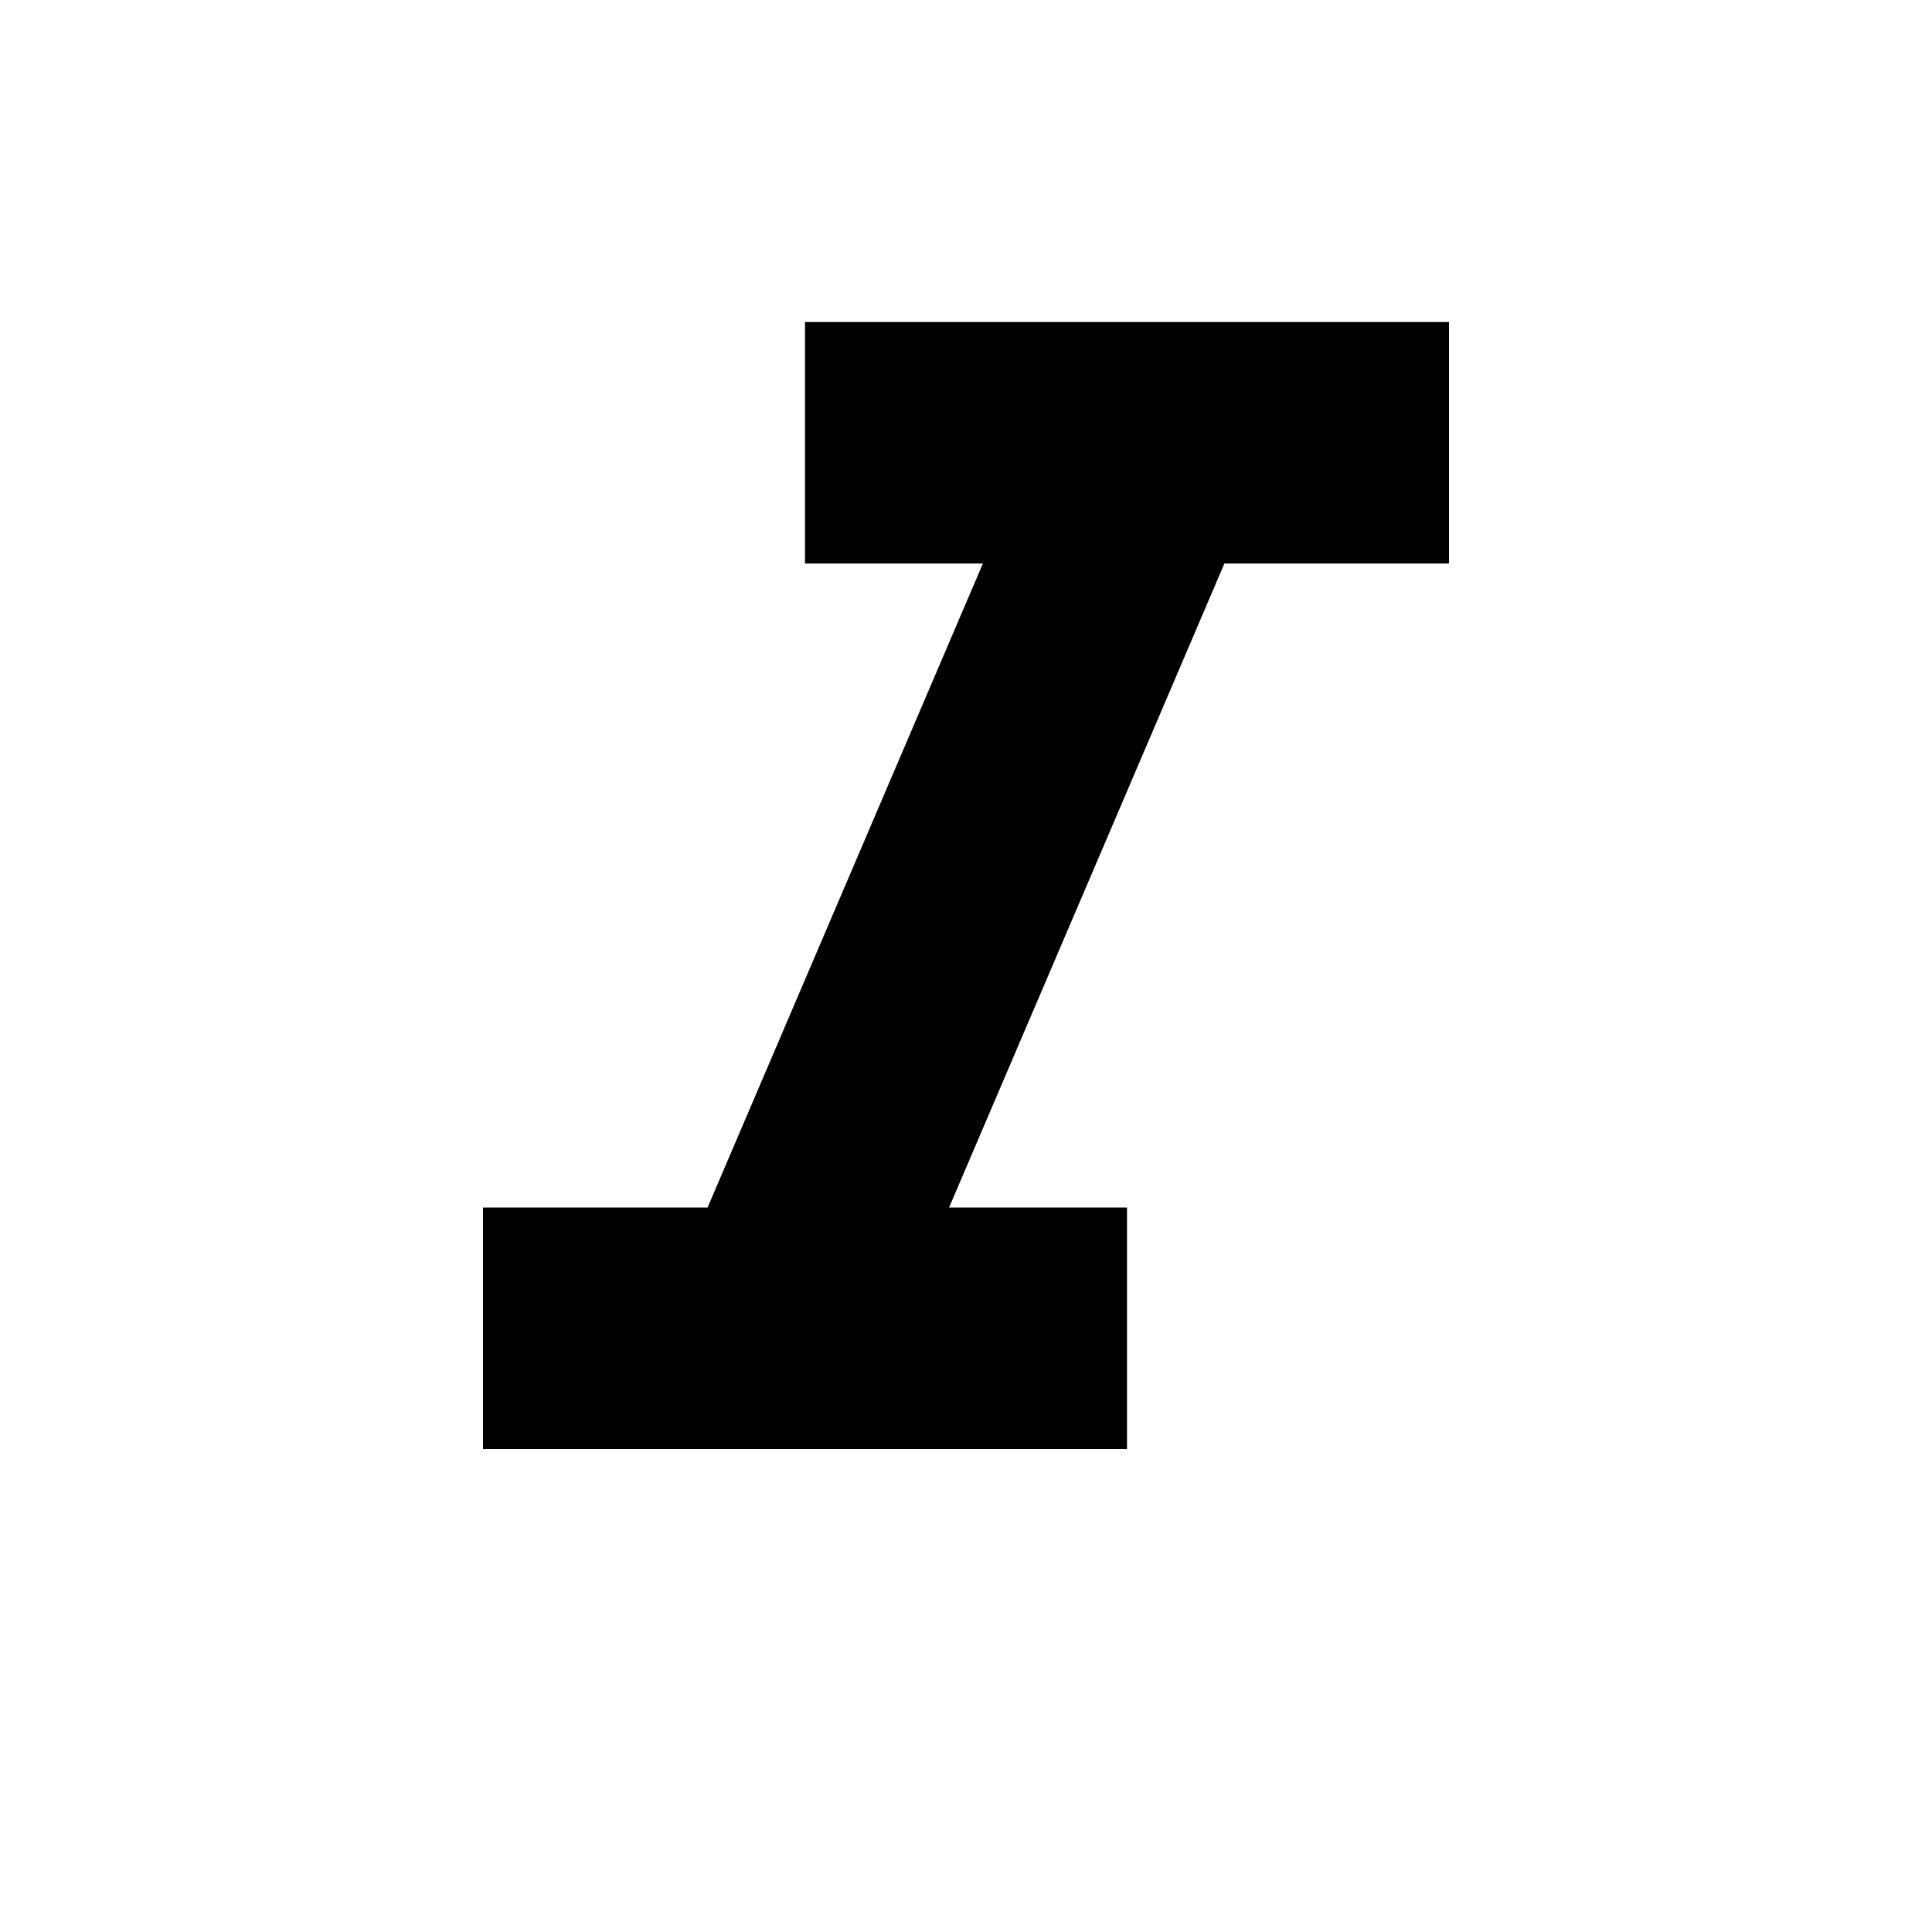
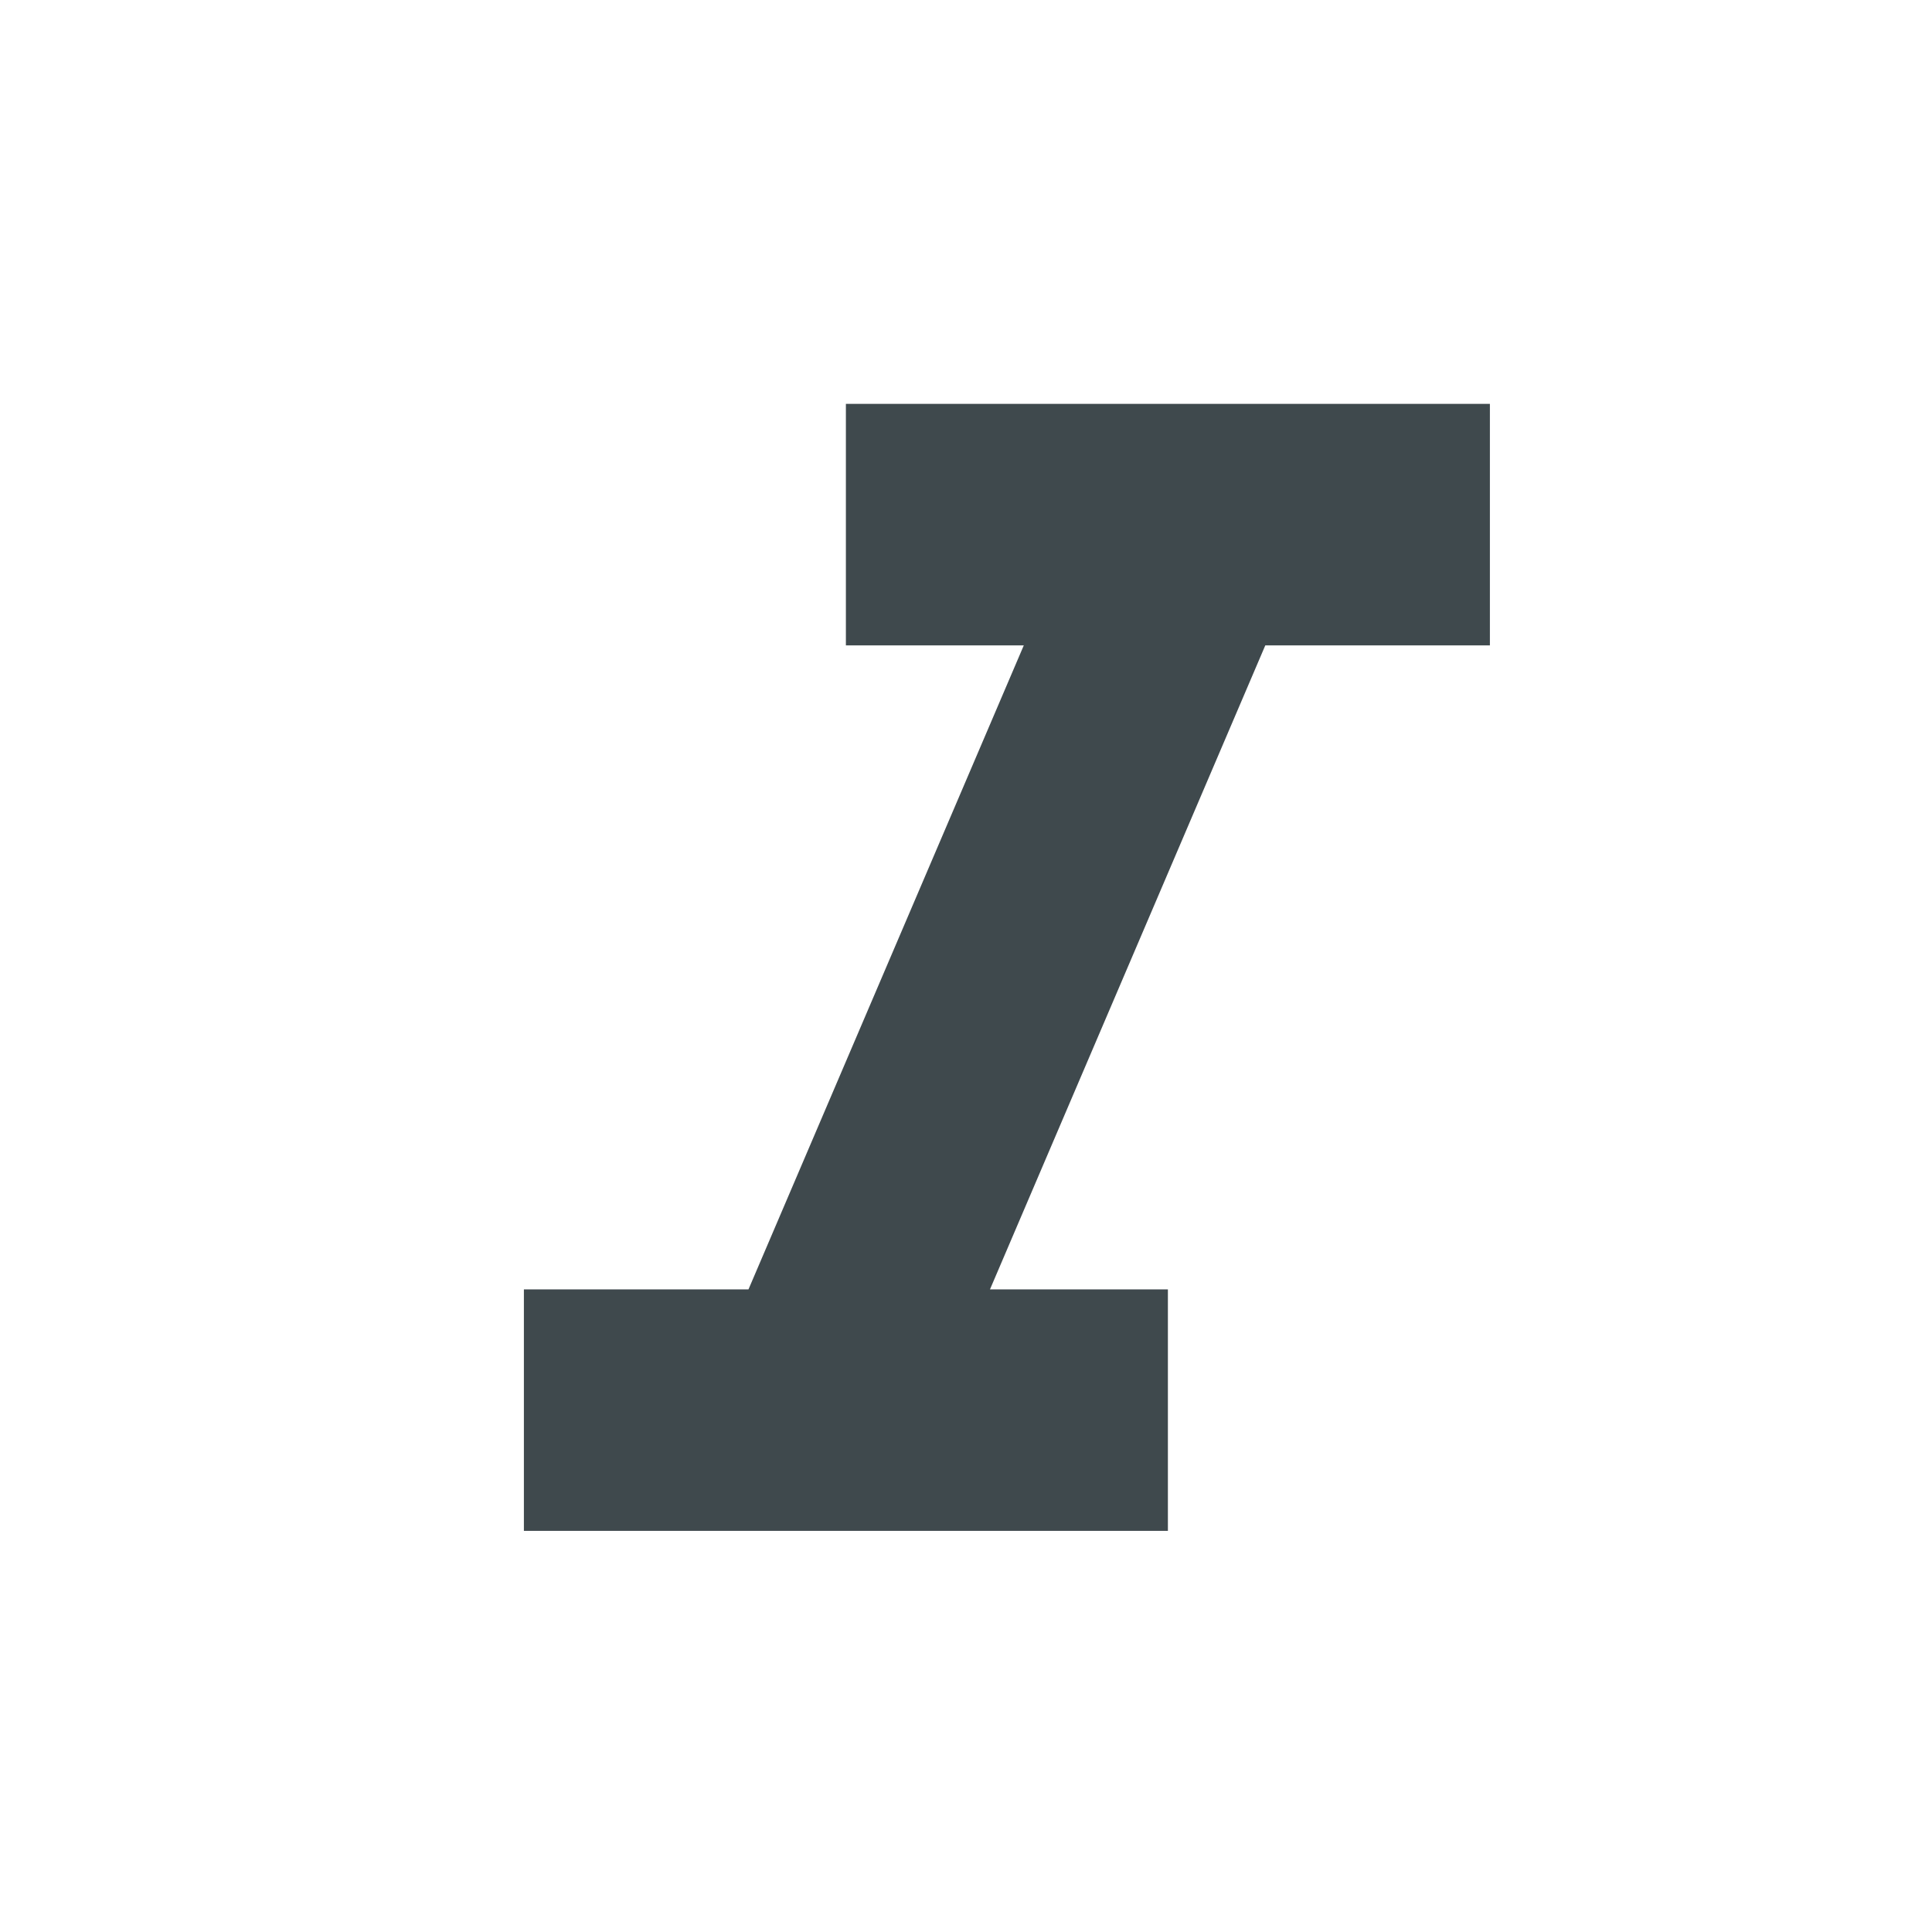
- <svg xmlns="http://www.w3.org/2000/svg" height="24px" viewBox="0 0 24 24" width="24px" fill="#000000">
-   <path d="M0 0h24v24H0V0z" fill="none" />
-   <path d="M10 4v3h2.21l-3.42 8H6v3h8v-3h-2.21l3.42-8H18V4h-8z" />
+ <svg xmlns="http://www.w3.org/2000/svg" height="24px" viewBox="0 0 24 24" width="24px" fill="#000000" version="1.1" id="svg6">
+   <defs id="defs10" />
+   <path d="M0 0h24v24H0V0z" fill="none" id="path2" />
+   <path d="m 10.508,5.017 v 3 h 2.21 L 9.298,16.017 h -2.79 v 3 h 8 v -3 h -2.21 l 3.42,-8 h 2.79 v -3 z" id="path4" style="fill:#3f494d;fill-opacity:1" />
</svg>
